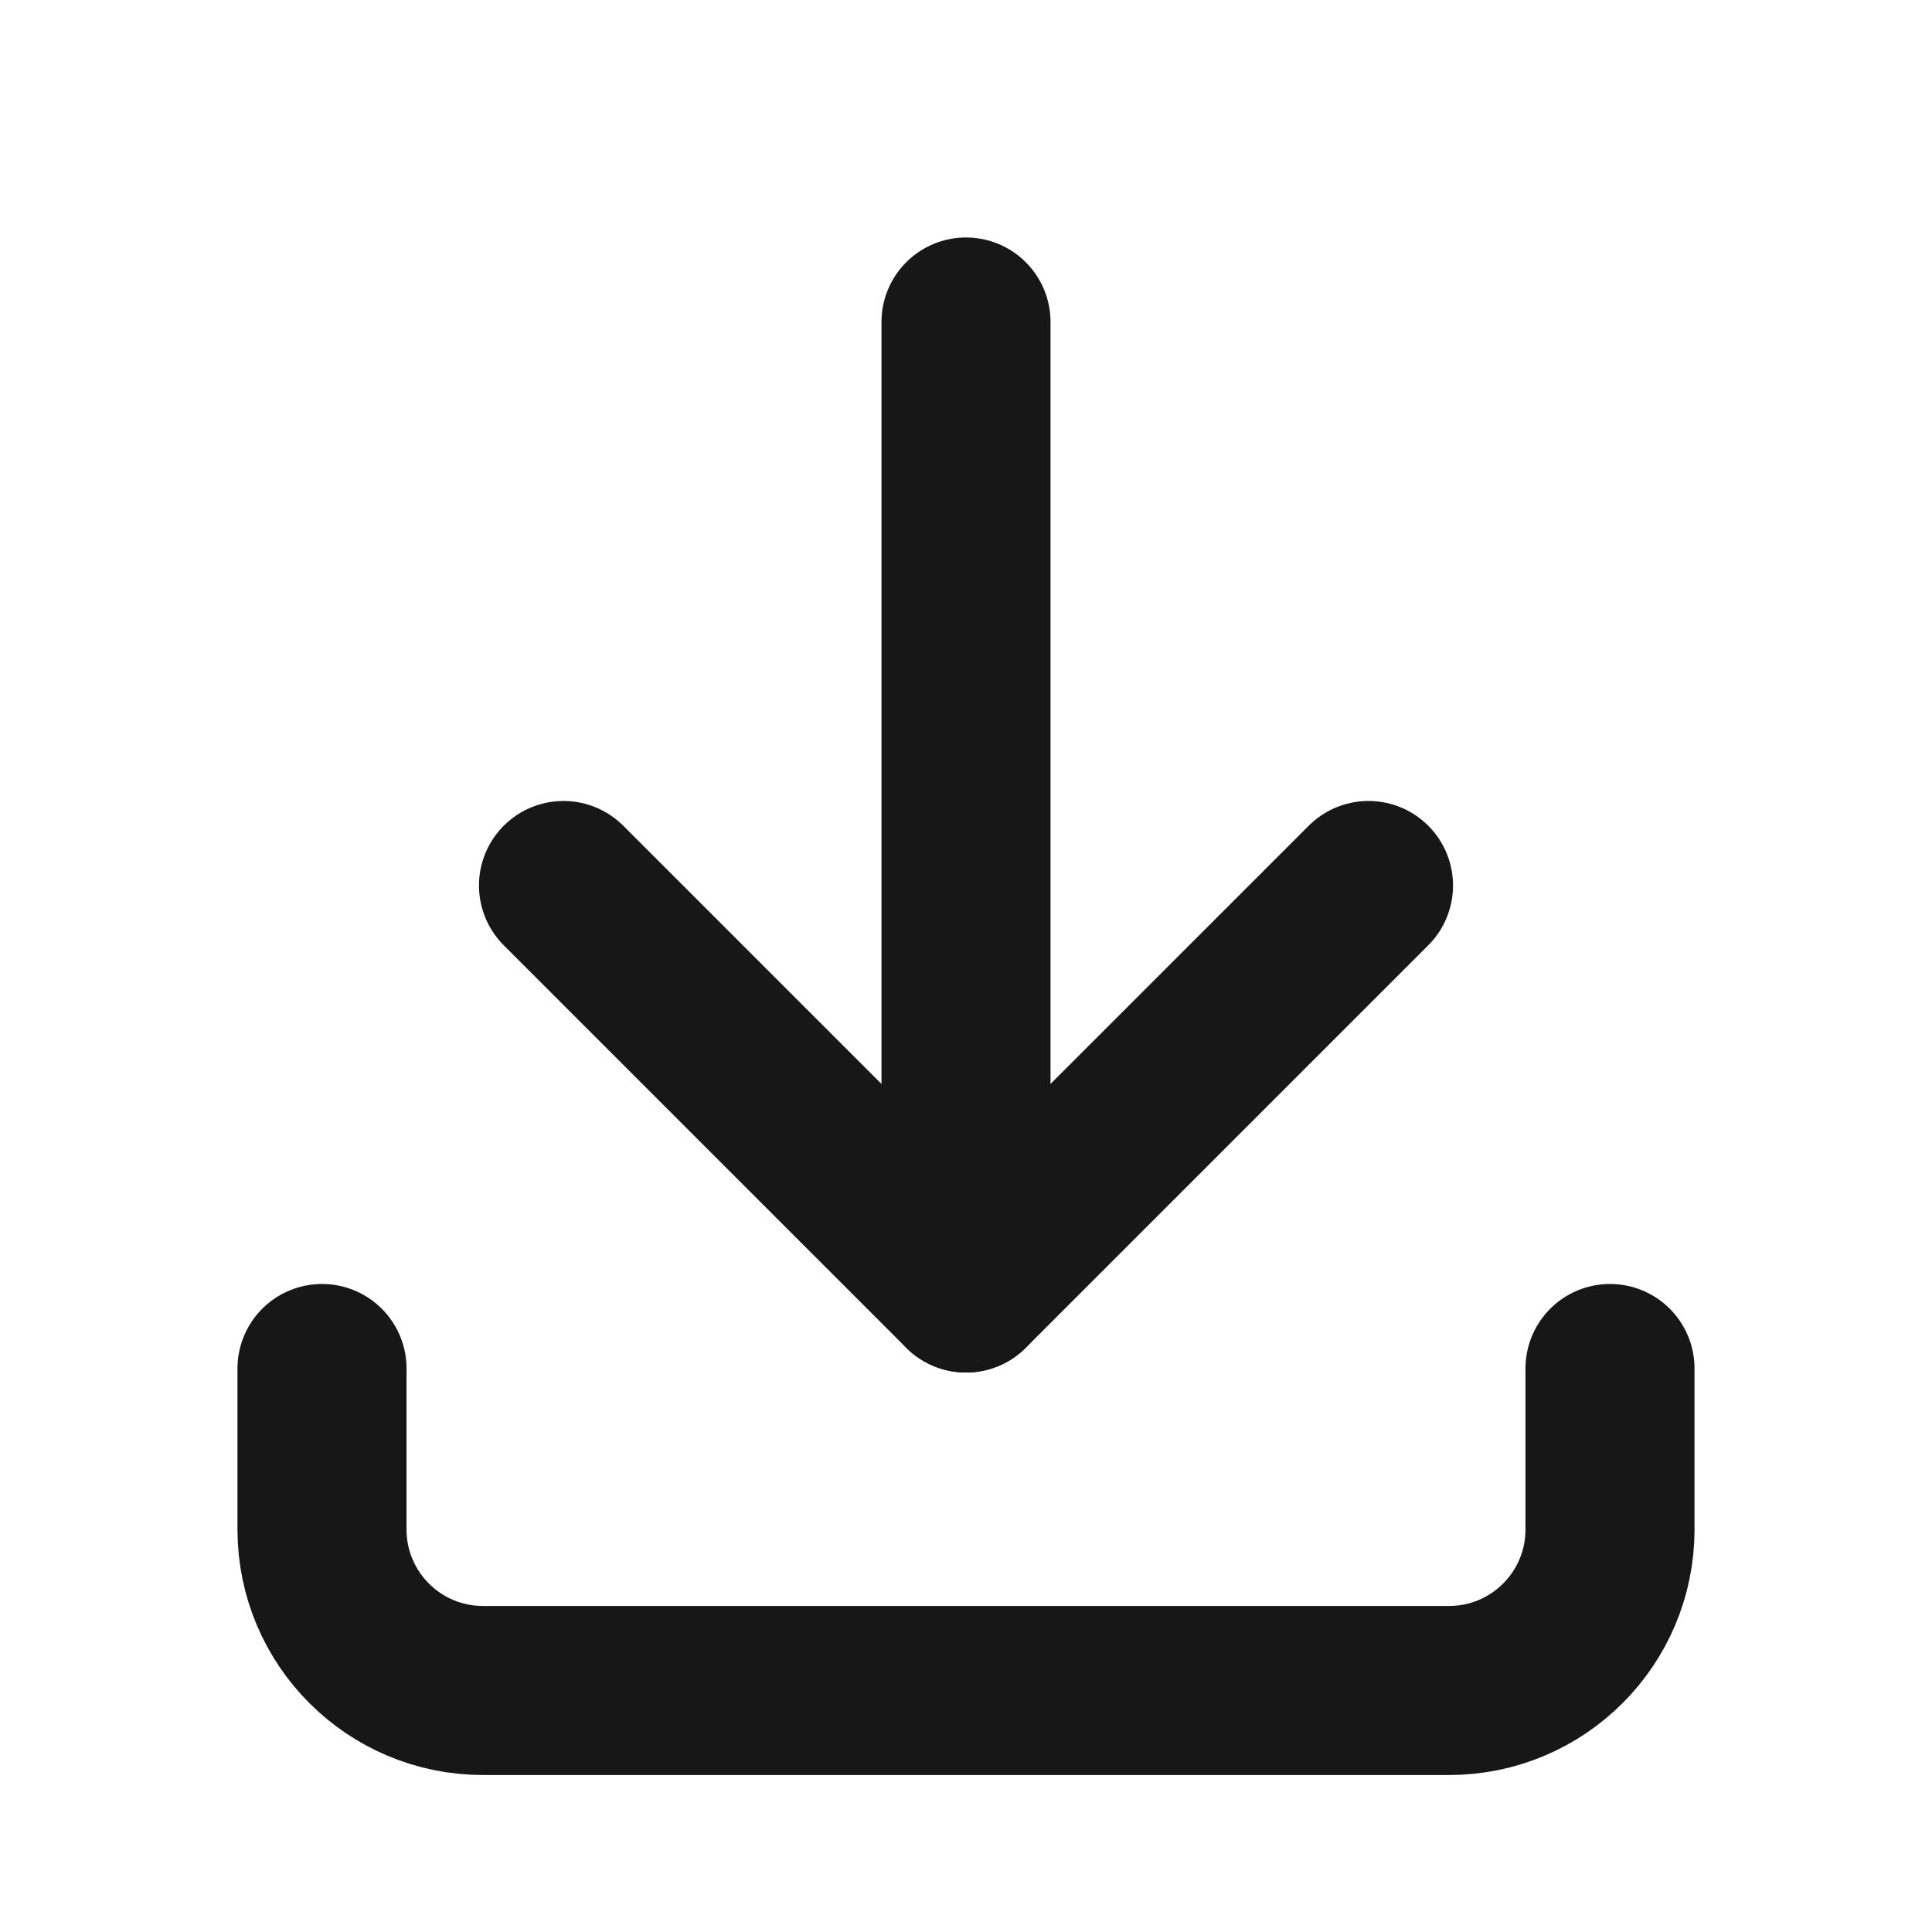
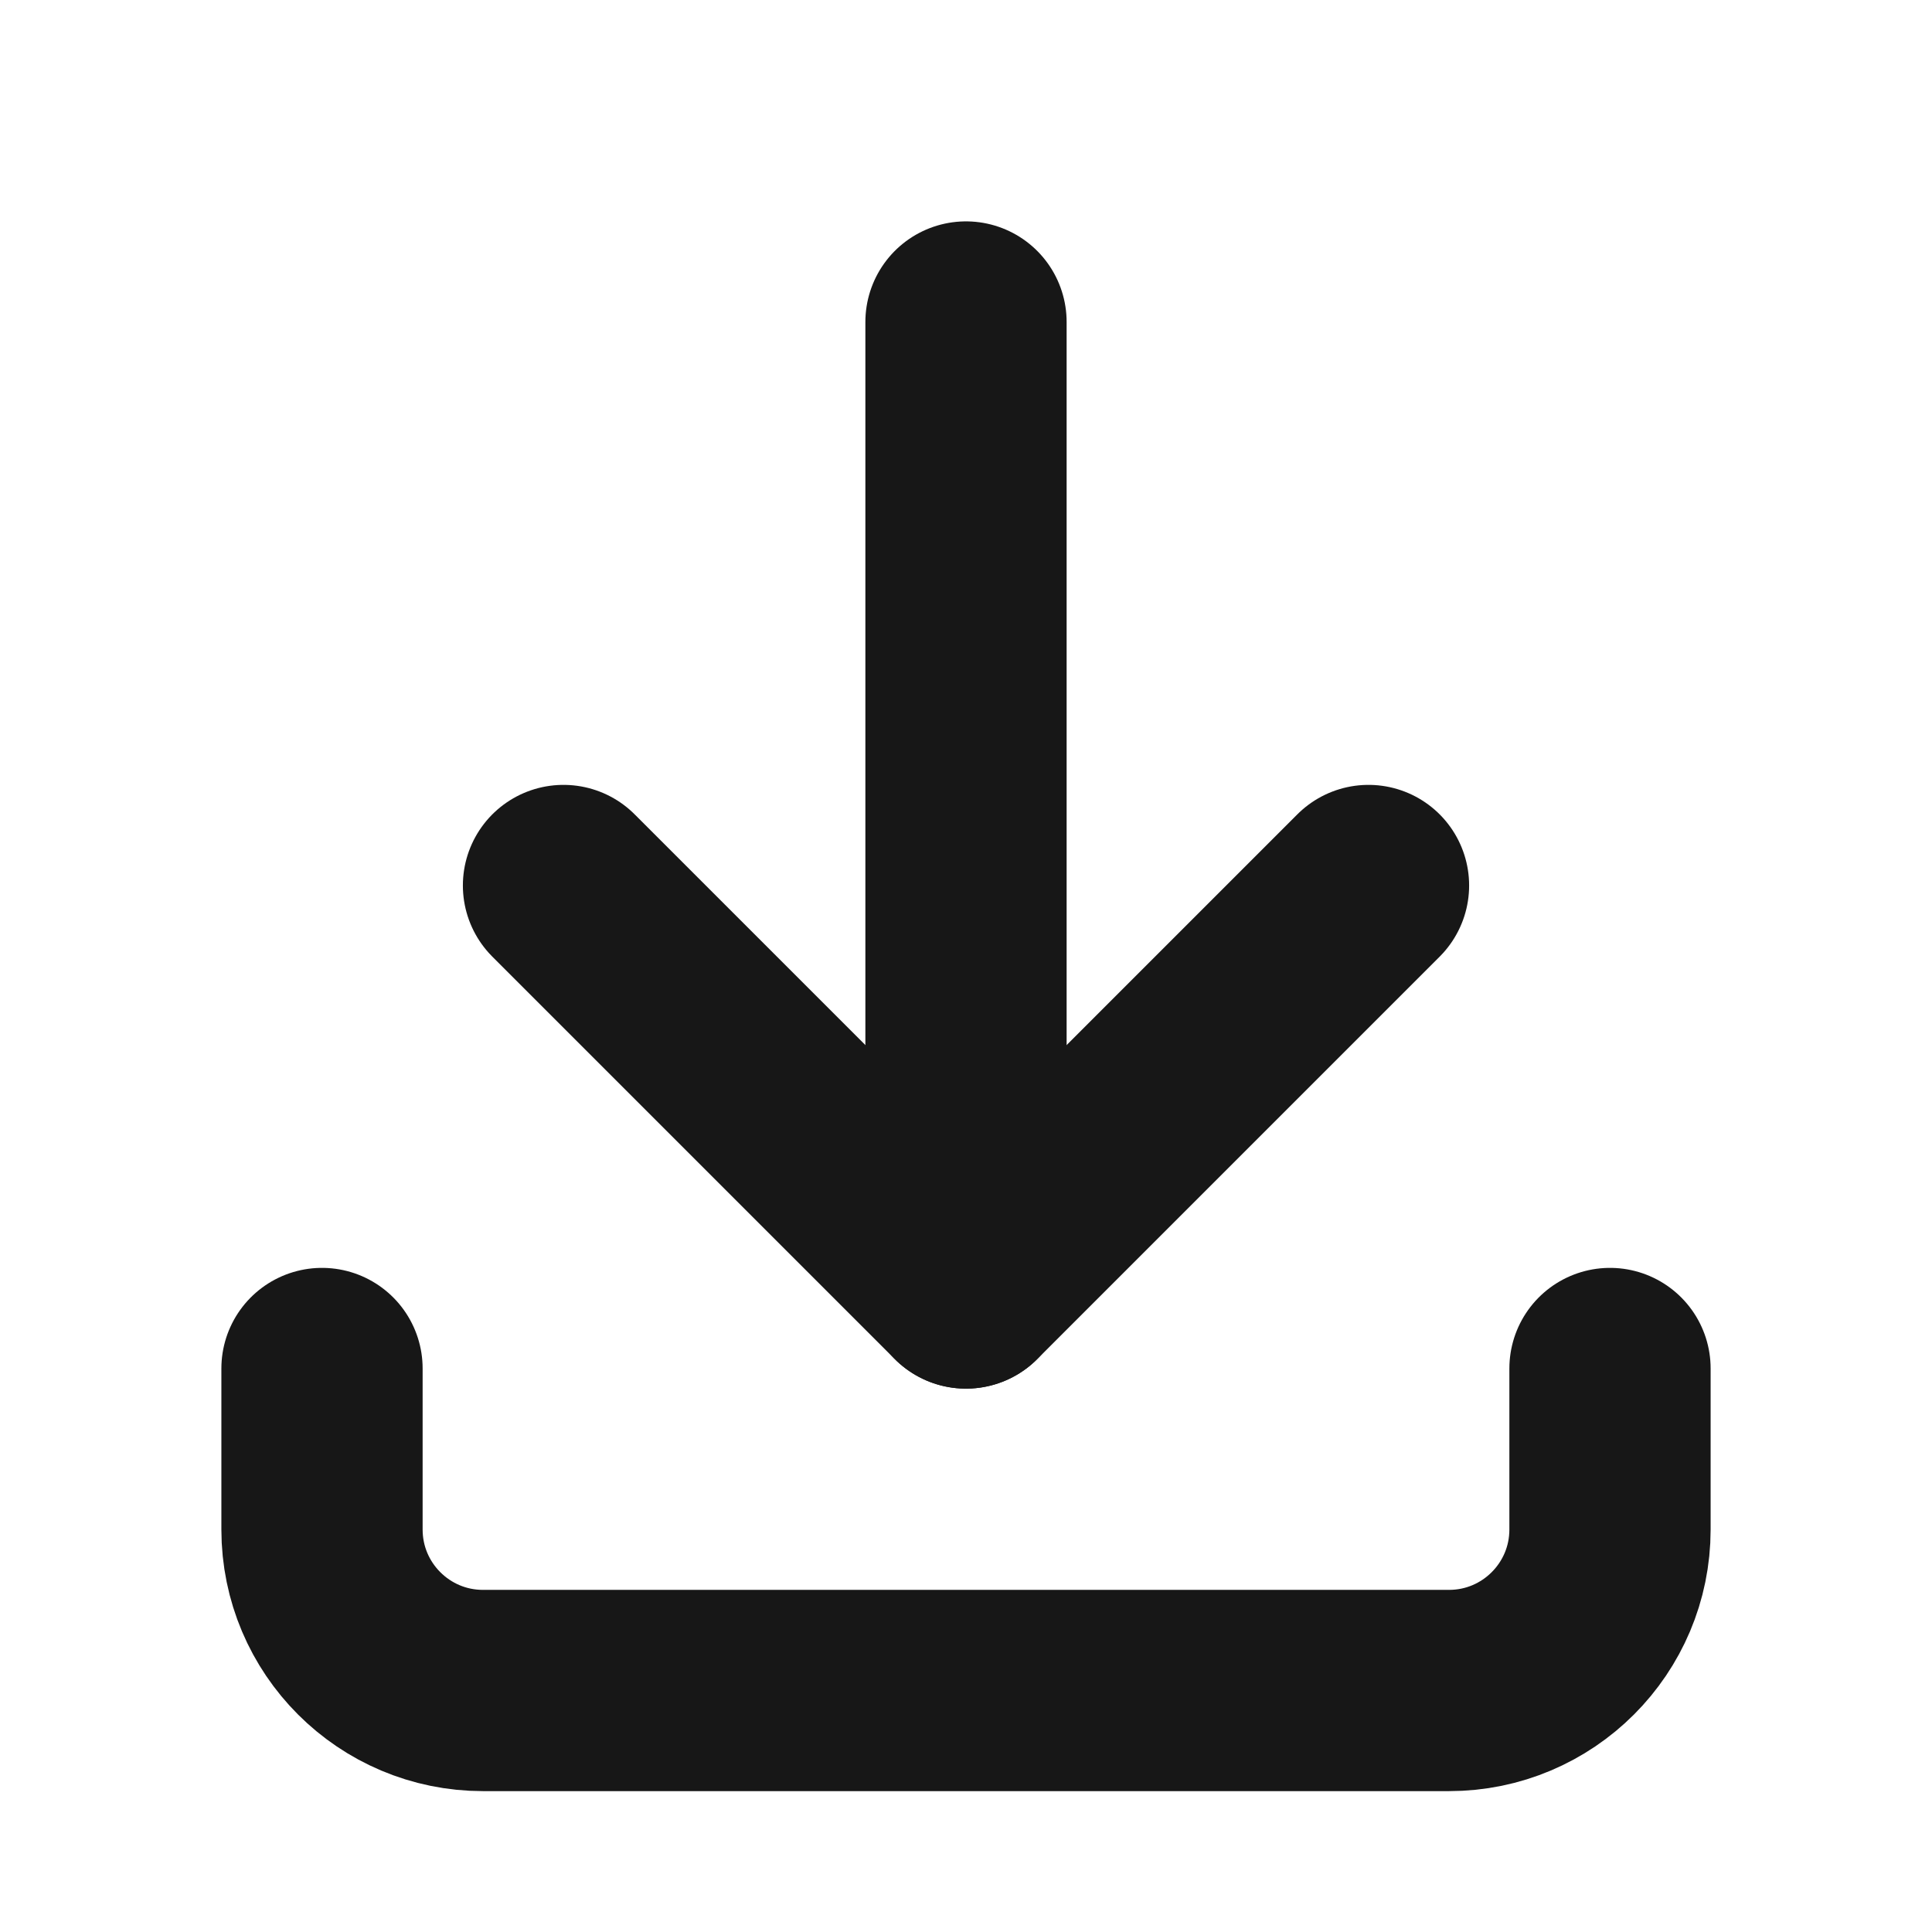
- <svg xmlns="http://www.w3.org/2000/svg" class="icon icon-tabler icon-tabler-download" width="25" height="25" viewBox="0 0 24 24" stroke-width="2.1" stroke="#171717" fill="none" stroke-linecap="round" stroke-linejoin="round">
+ <svg xmlns="http://www.w3.org/2000/svg" class="icon icon-tabler icon-tabler-download" width="30" height="30" viewBox="0 0 24 24" stroke-width="2.5" stroke="#171717" fill="none" stroke-linecap="round" stroke-linejoin="round">
  <path stroke="none" d="M0 0h24v24H0z" fill="none" />
  <path d="M4 17v2a2 2 0 0 0 2 2h12a2 2 0 0 0 2 -2v-2" />
  <polyline points="7 11 12 16 17 11" />
  <line x1="12" y1="4" x2="12" y2="16" />
</svg>
